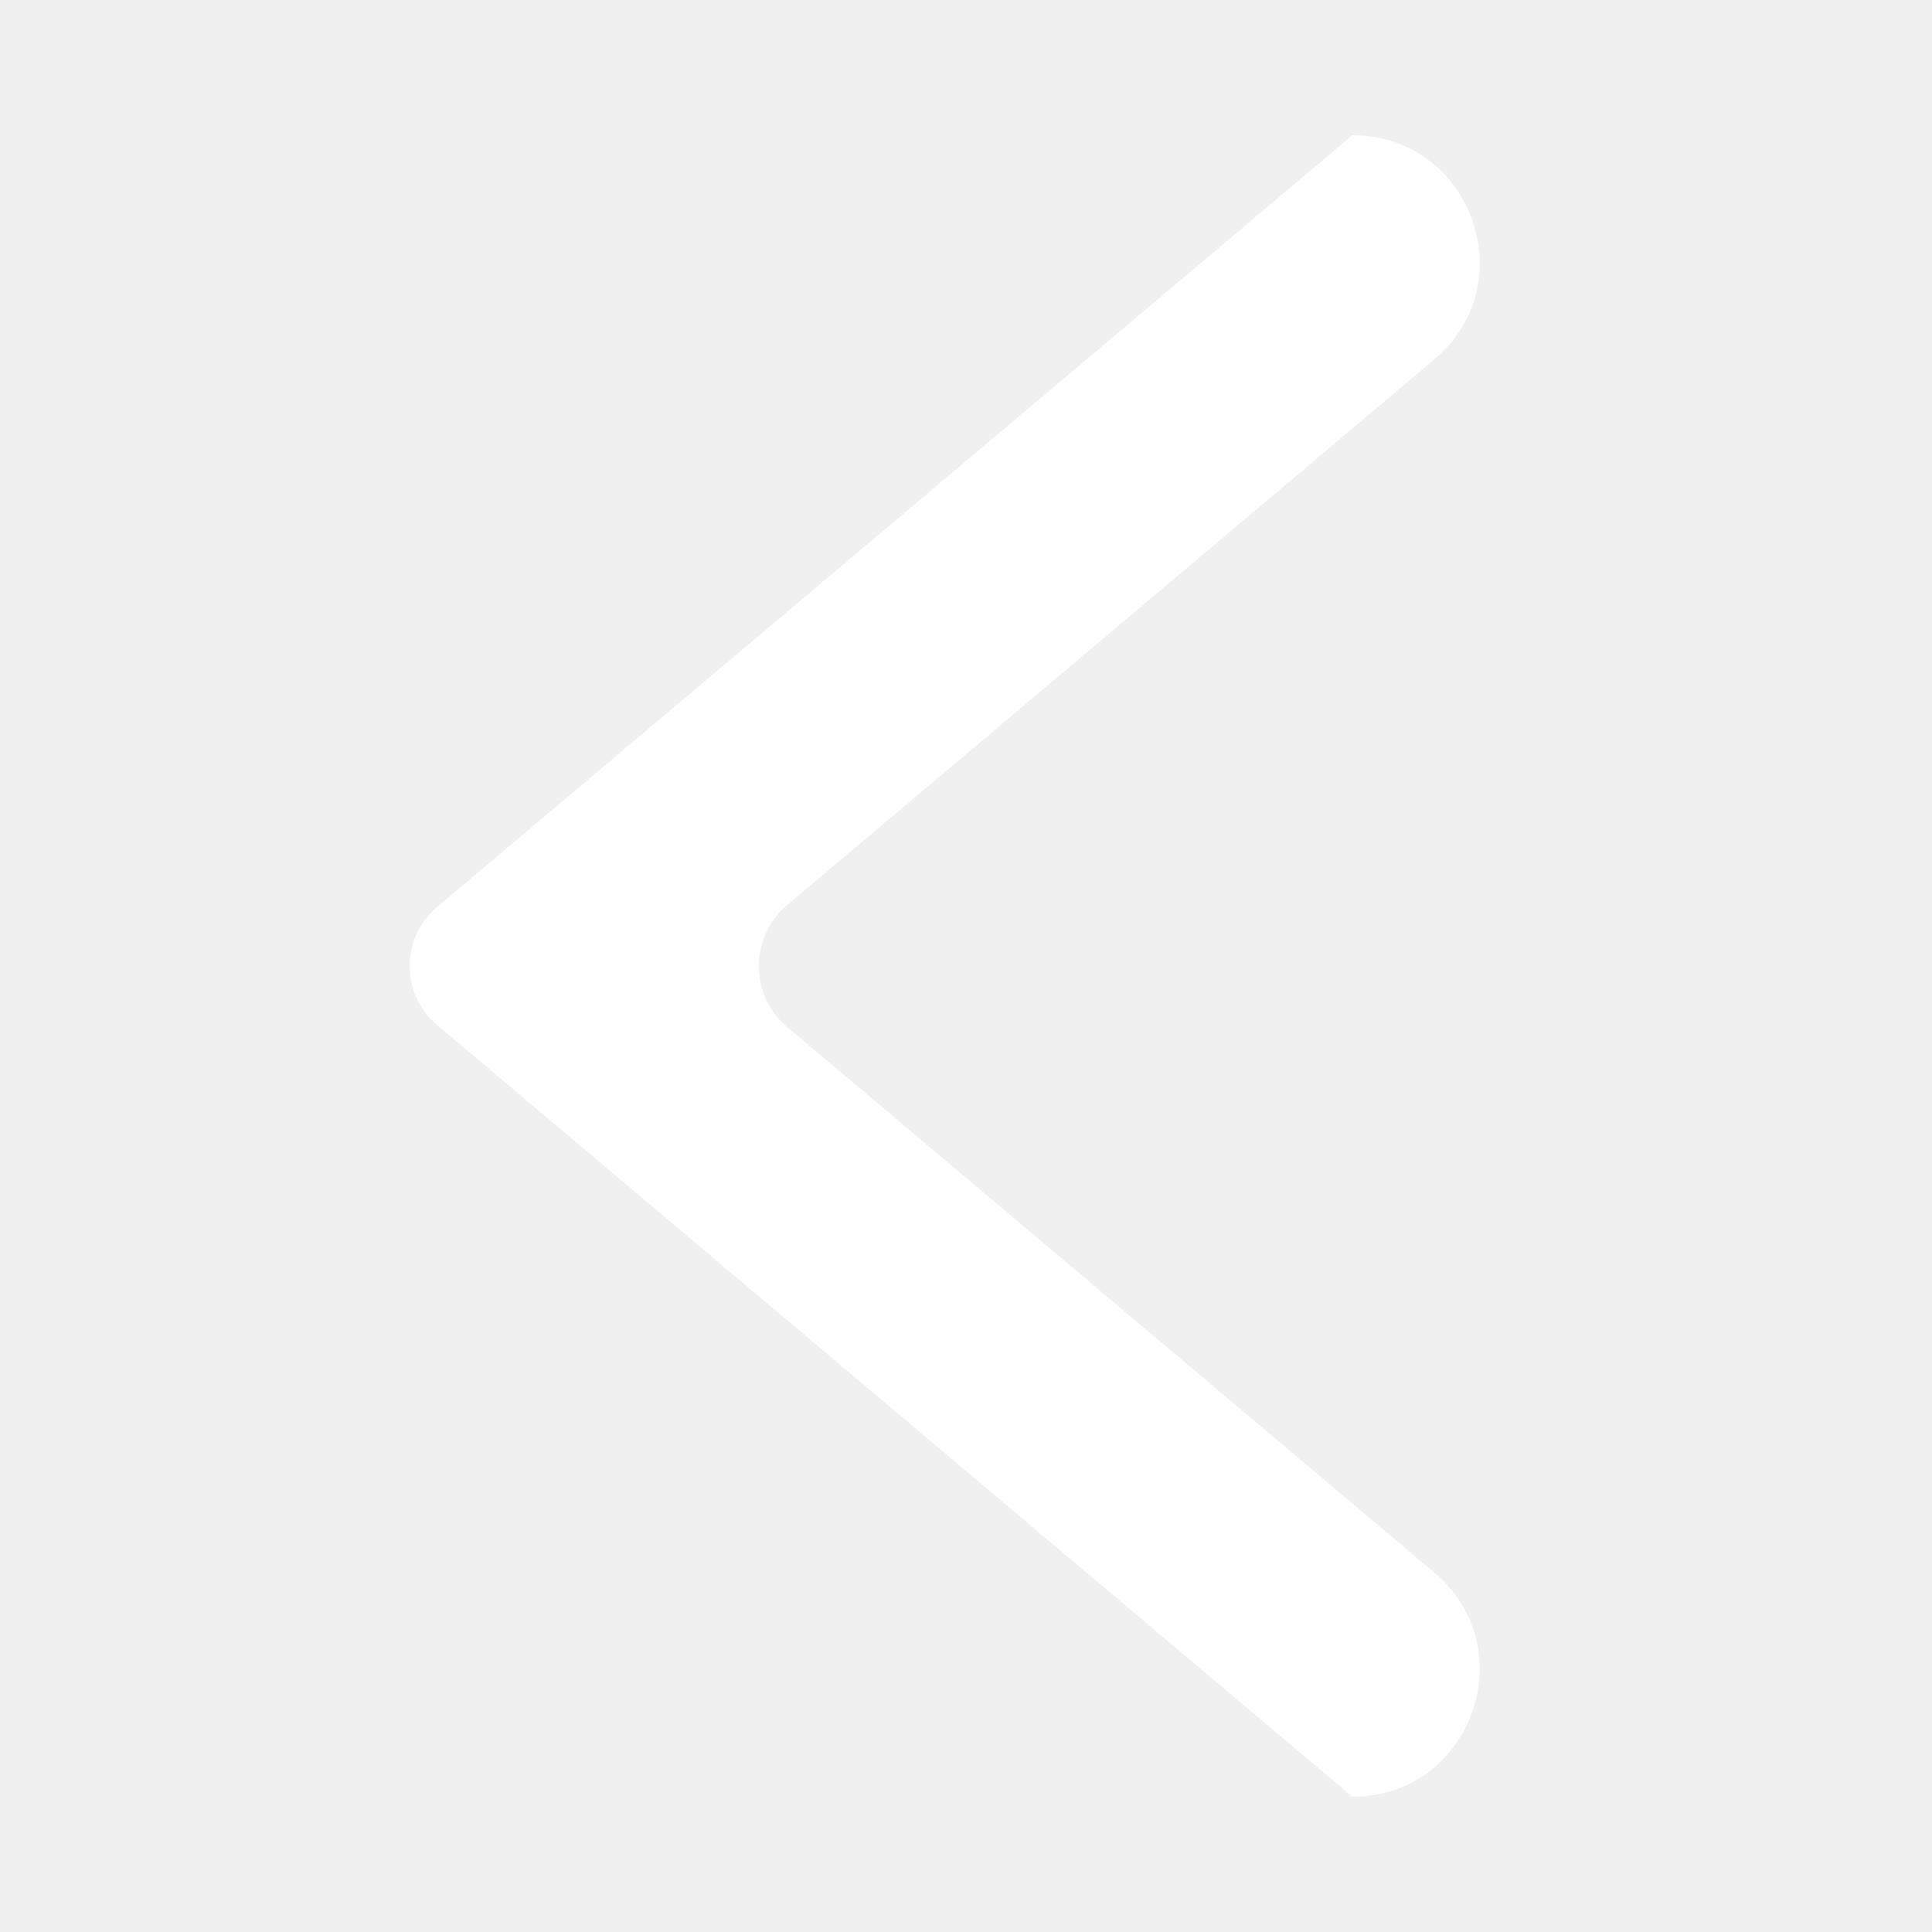
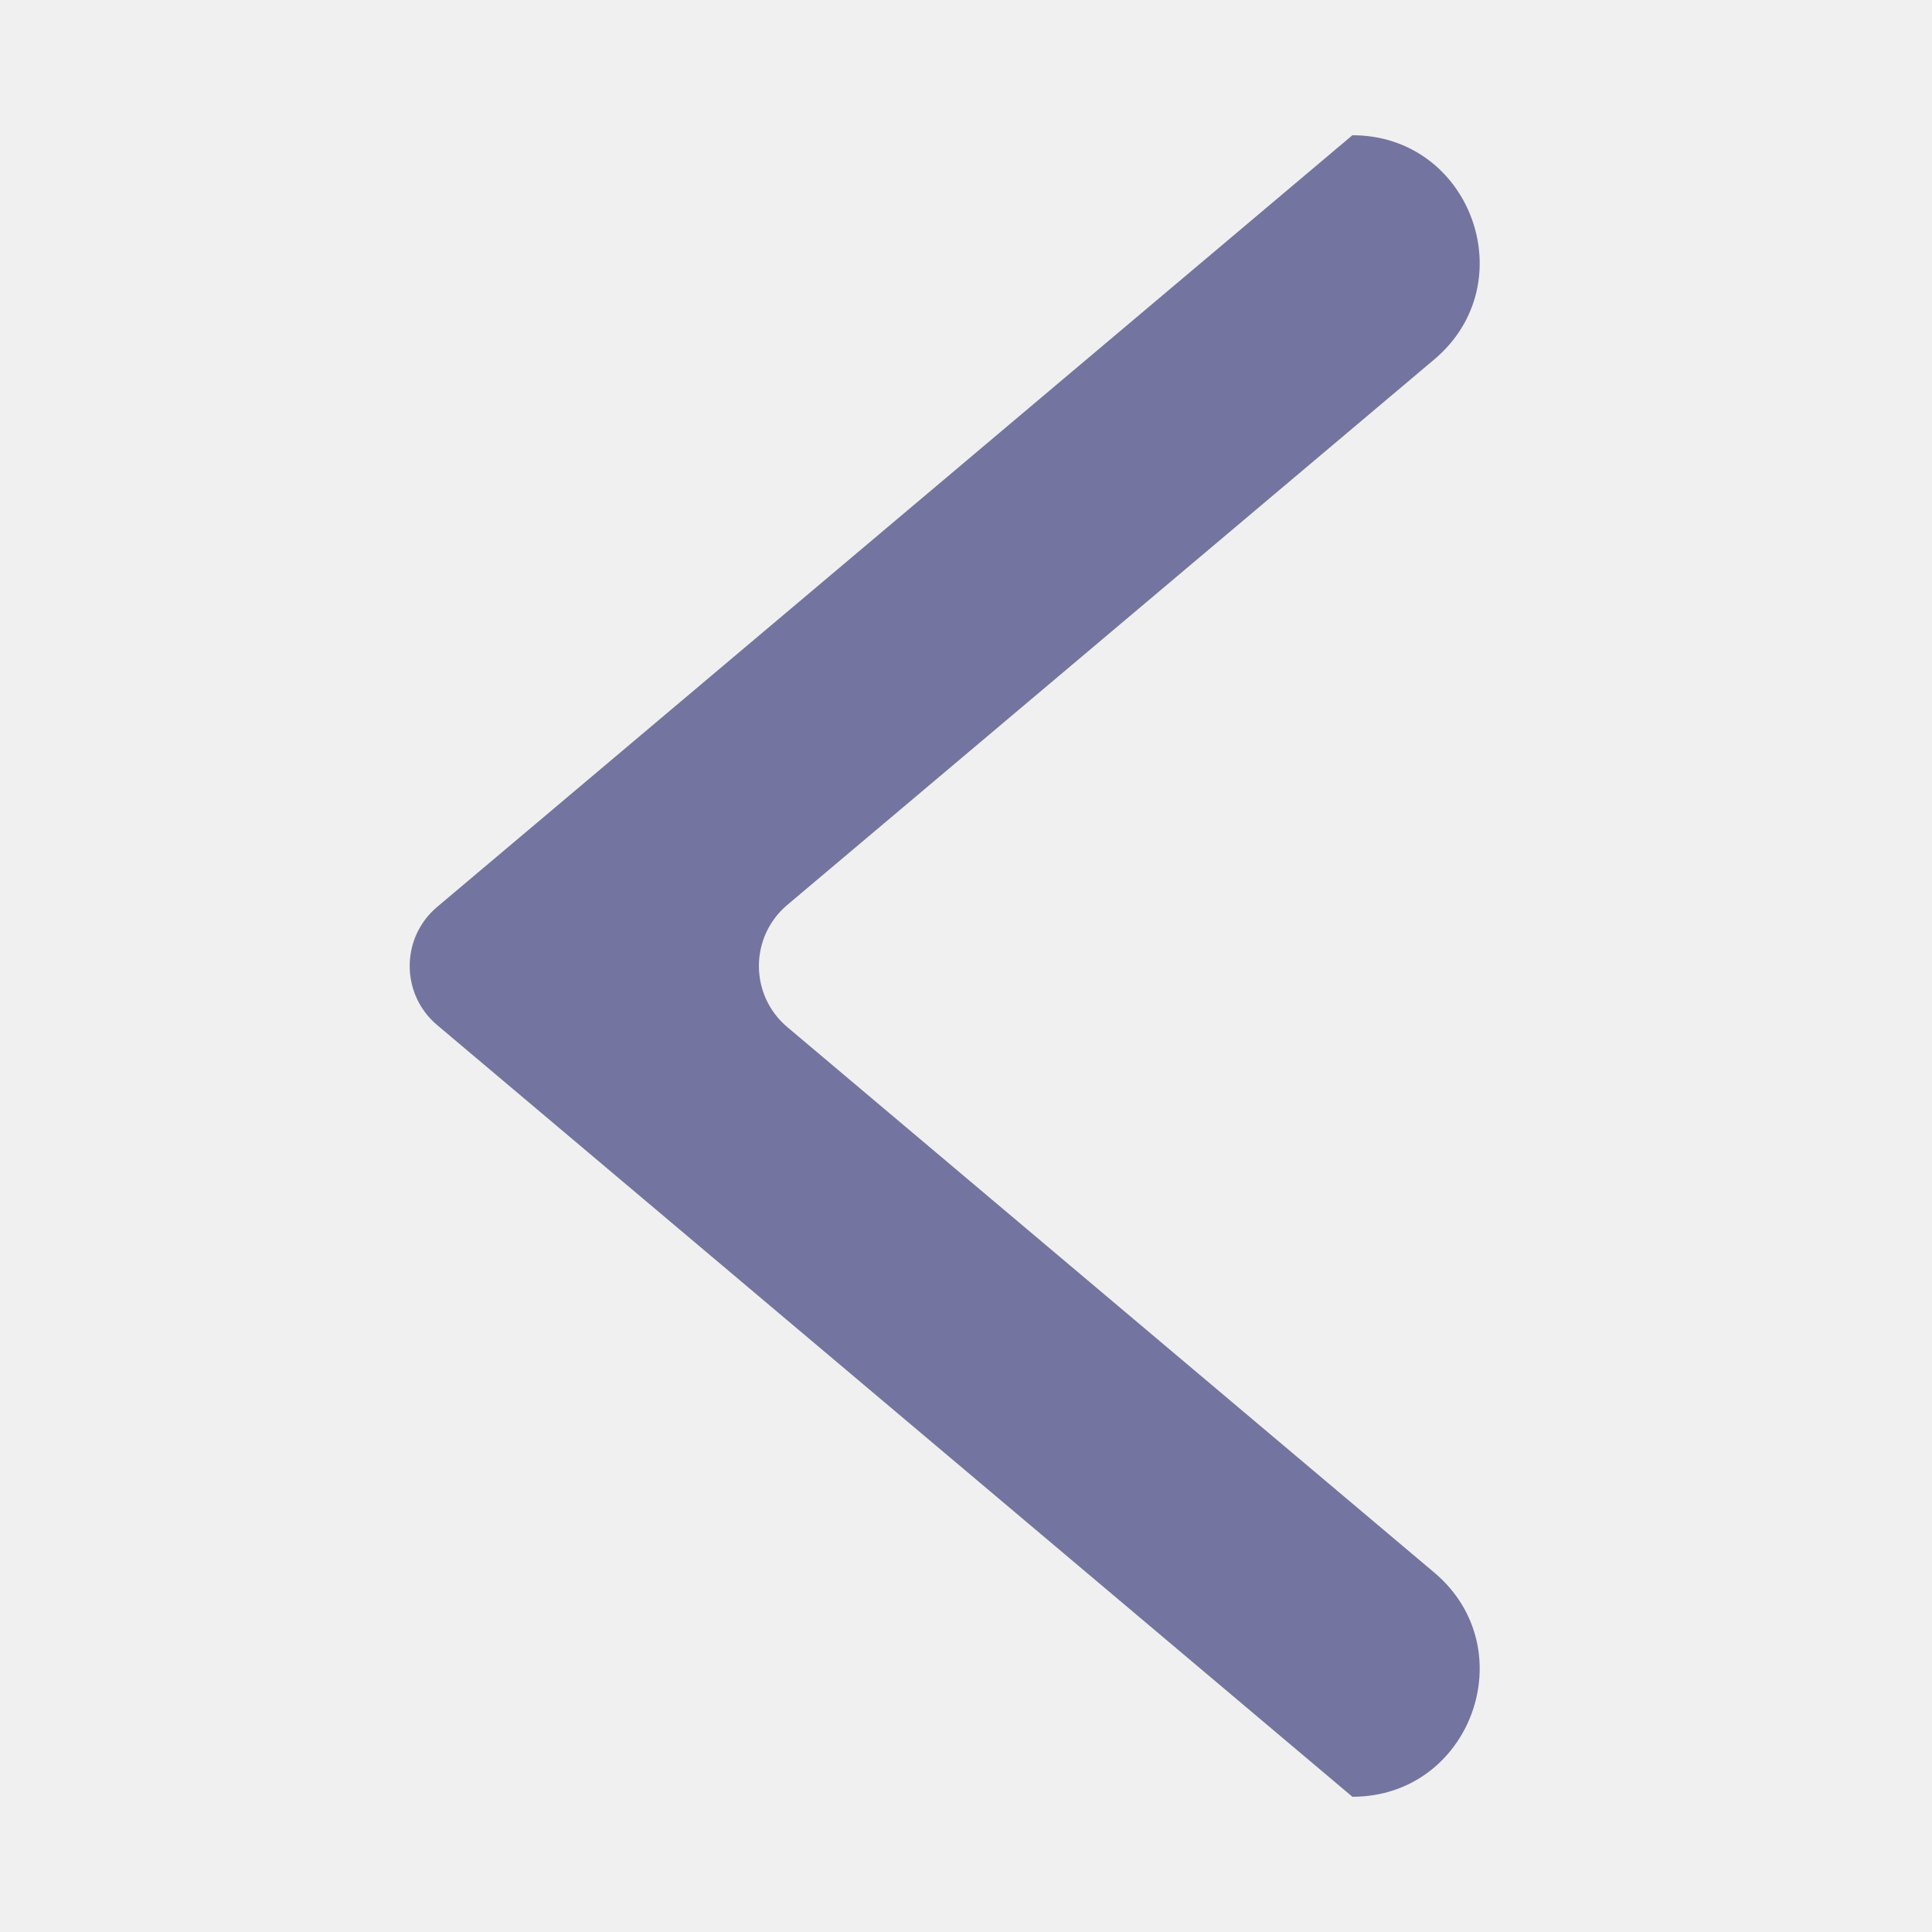
<svg xmlns="http://www.w3.org/2000/svg" width="100" height="100" viewBox="0 0 100 100" fill="none">
-   <path d="M70 93L22.627 53.058C20.732 51.46 20.732 48.54 22.627 46.942L70 7V7C76.131 7 78.926 14.65 74.239 18.603L40.751 46.838C38.791 48.49 38.791 51.51 40.751 53.162L74.239 81.397C78.926 85.35 76.131 93 70 93V93Z" fill="white" />
+   <path d="M70 93L22.627 53.058C20.732 51.46 20.732 48.54 22.627 46.942L70 7V7C76.131 7 78.926 14.65 74.239 18.603L40.751 46.838C38.791 48.49 38.791 51.51 40.751 53.162L74.239 81.397C78.926 85.35 76.131 93 70 93V93Z" fill="#7474a0" />
</svg>
